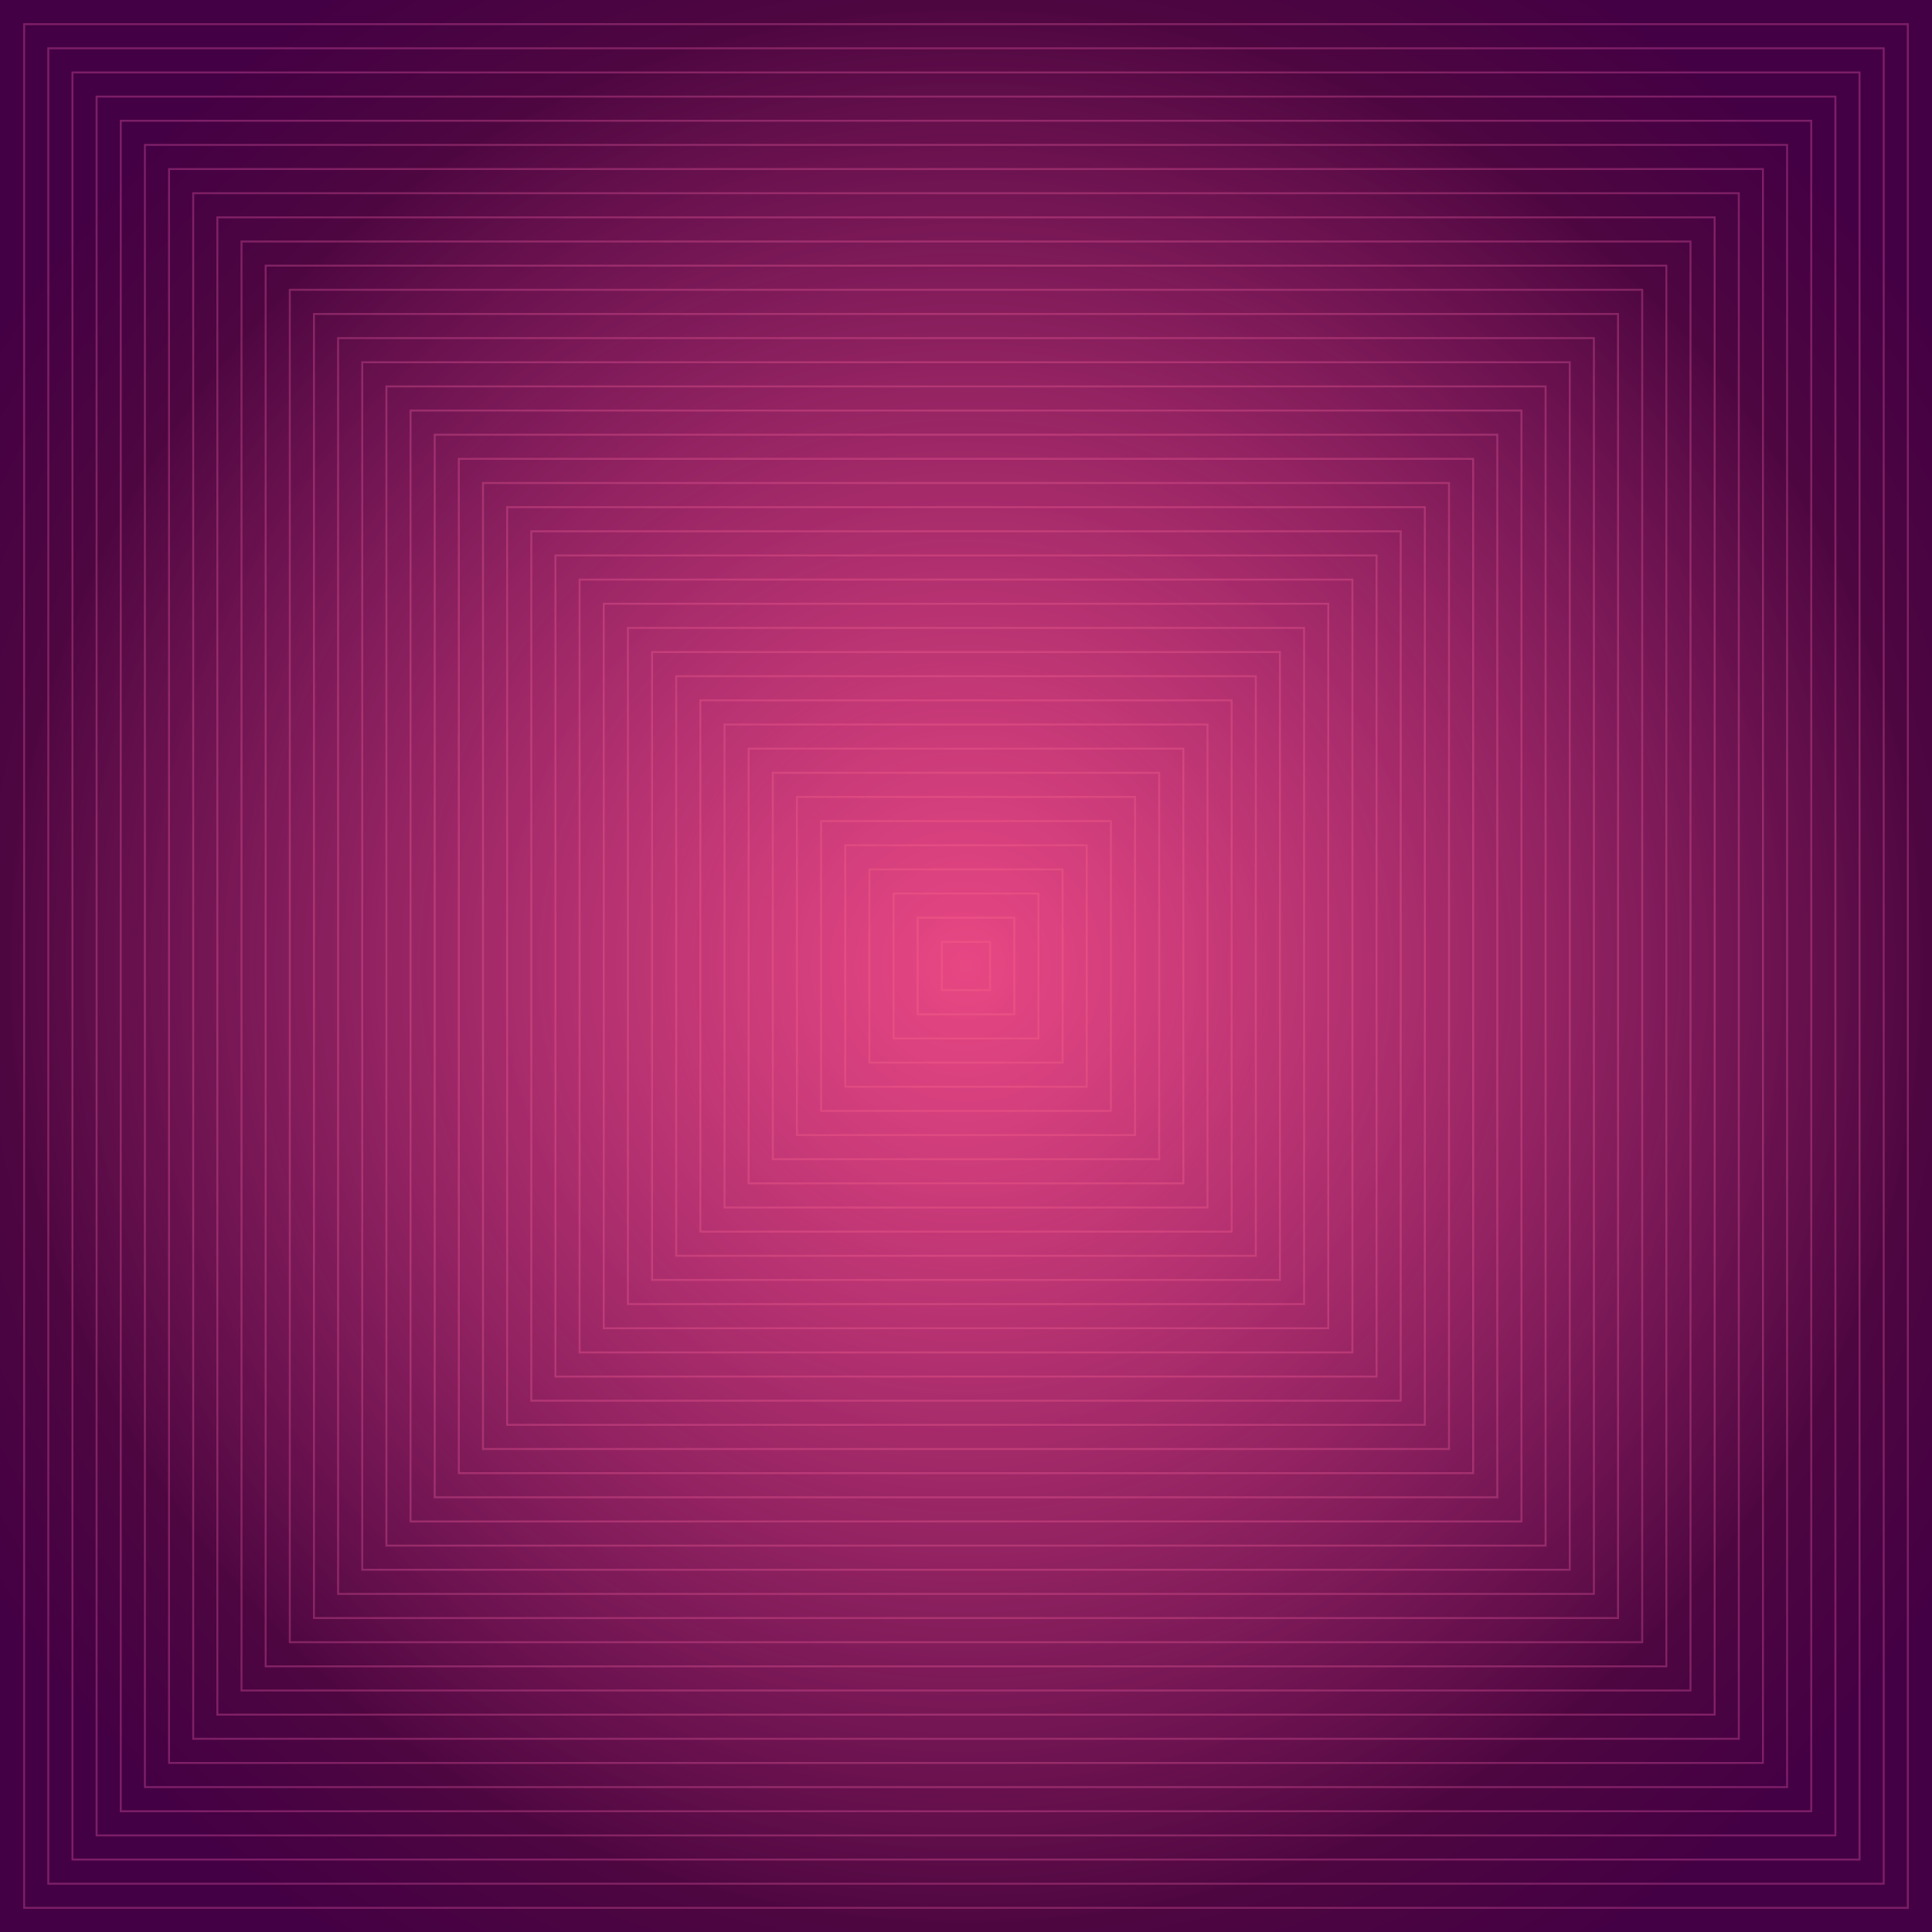
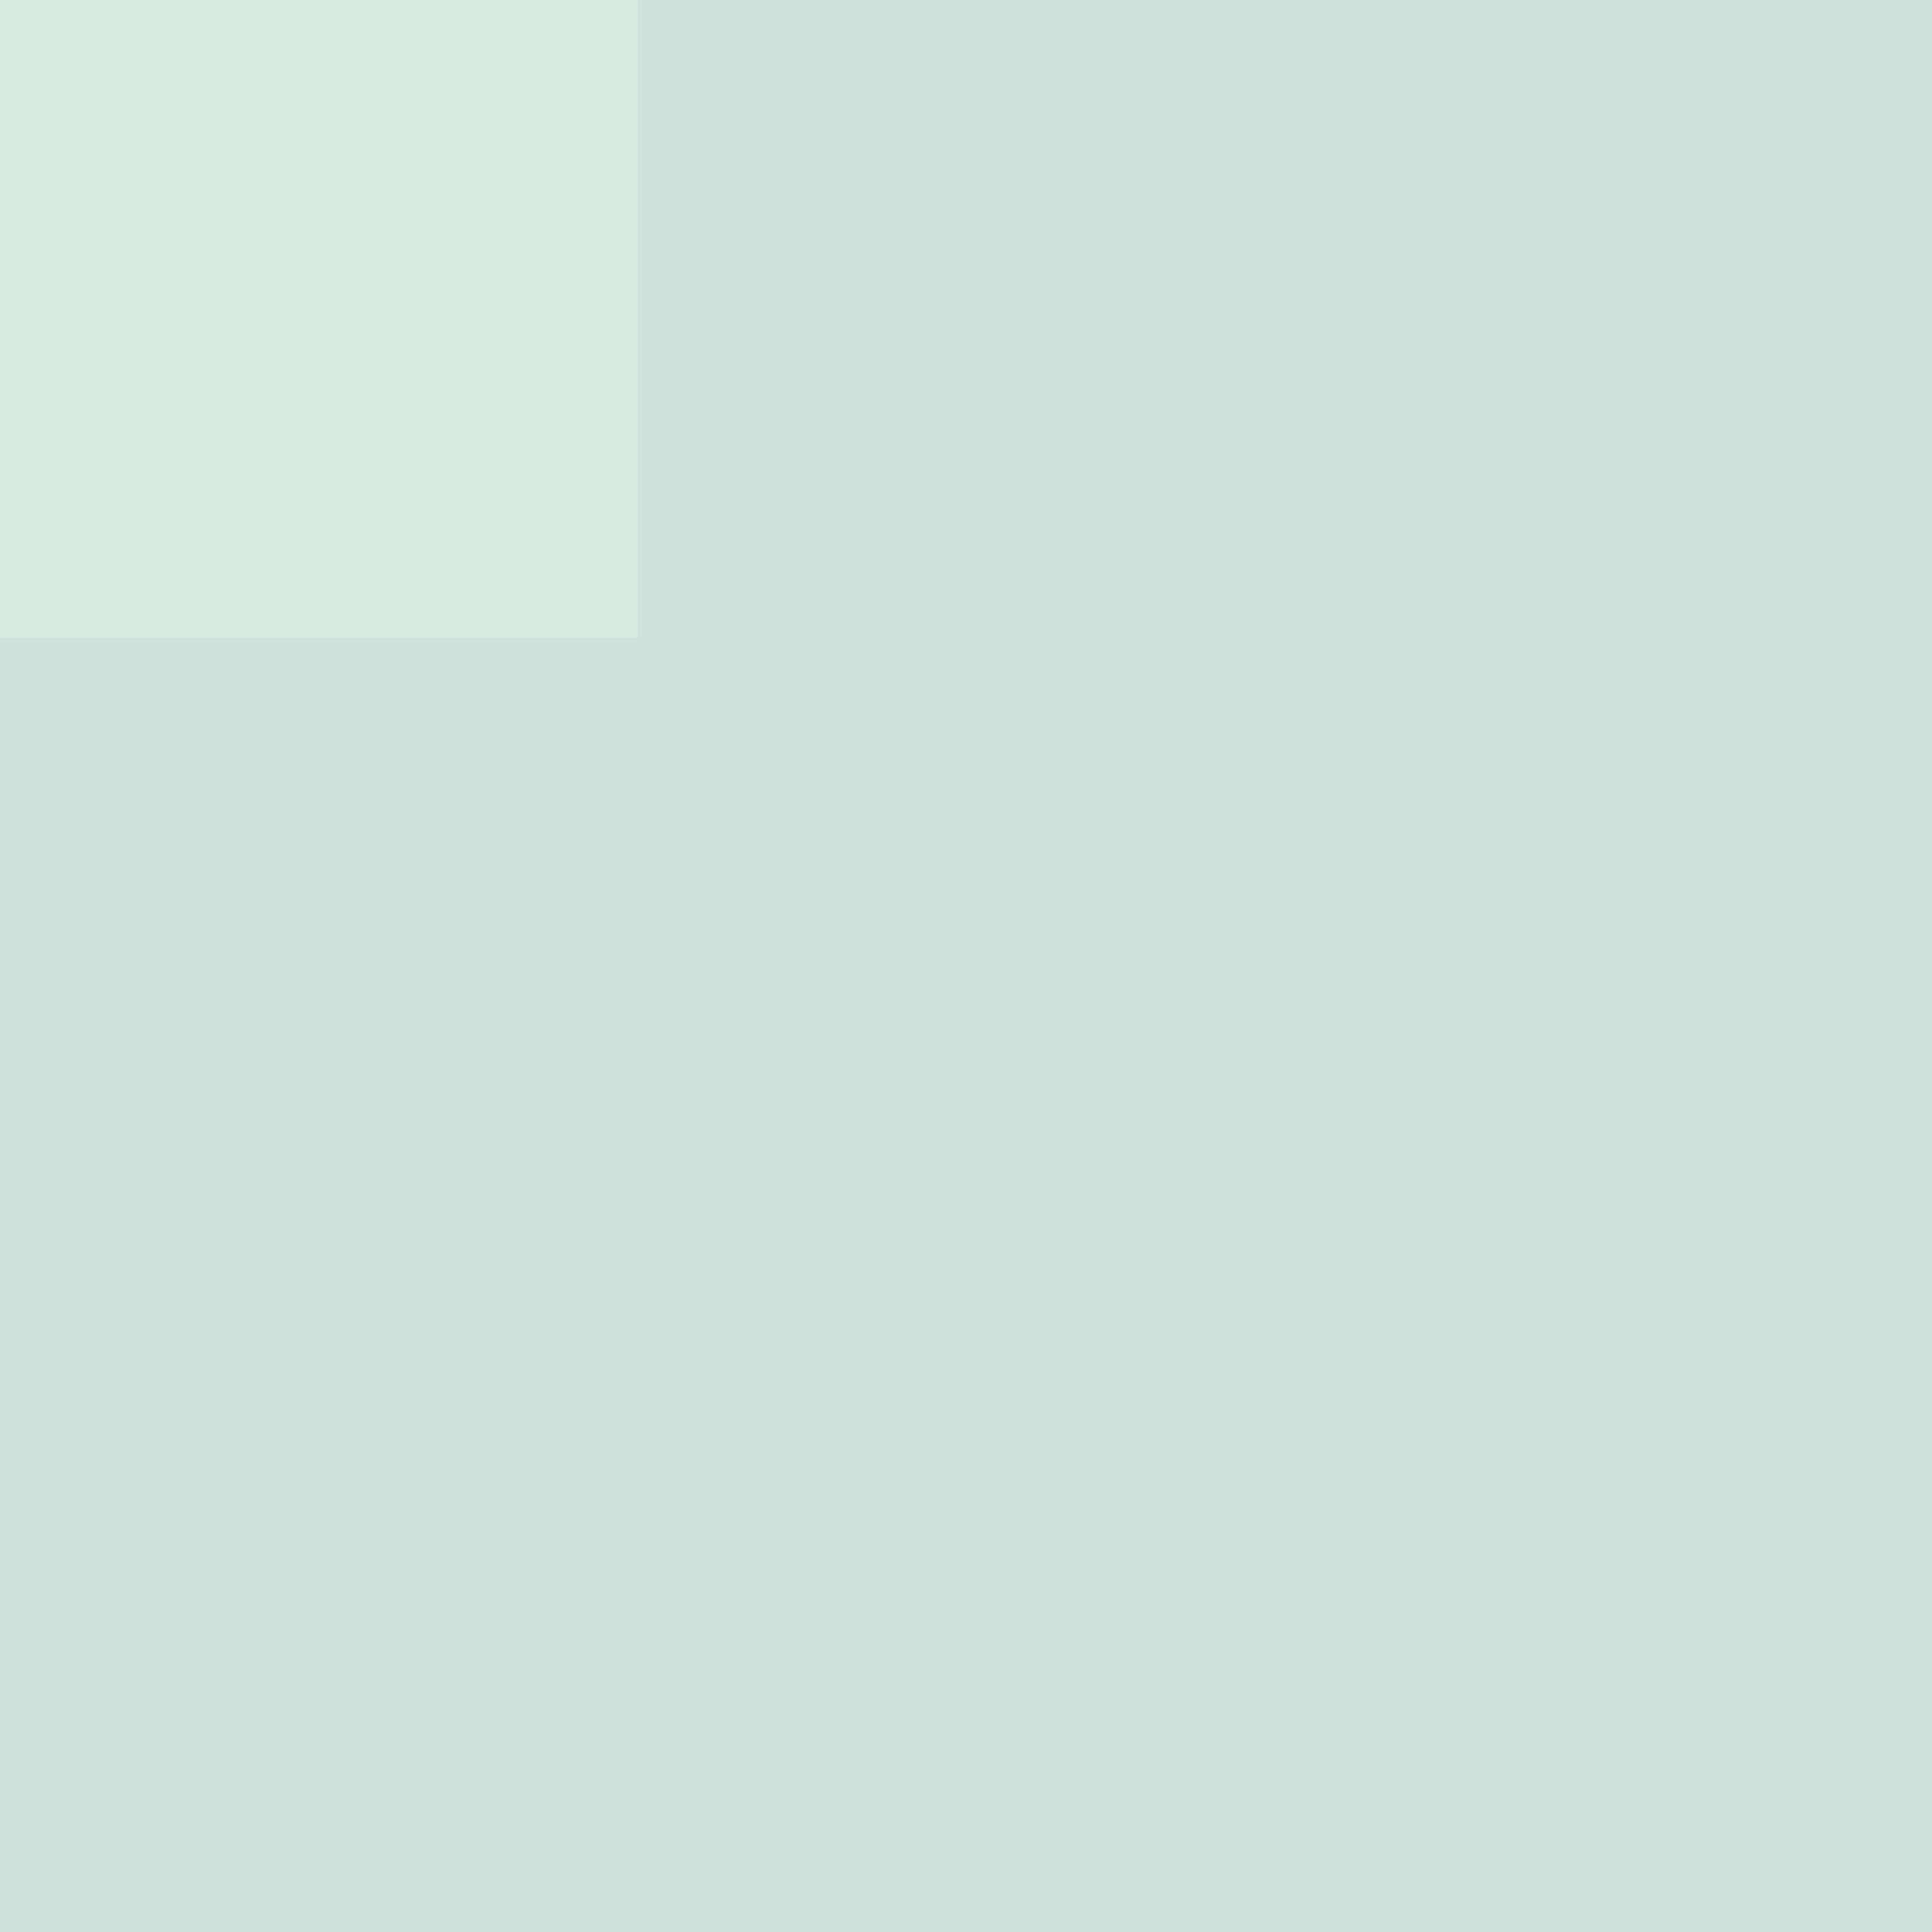
- <svg xmlns="http://www.w3.org/2000/svg" width="100%" height="100%" viewBox="0 0 1000 1000">
-   <rect fill="#dd33bb" width="1000" height="1000" />
-   <defs>
-     <radialGradient id="a" cx="500" cy="500" r="50%" gradientUnits="userSpaceOnUse">
-       <stop offset="0" stop-color="#dd33bb" />
-       <stop offset="1" stop-color="#404" />
-     </radialGradient>
-     <radialGradient id="b" cx="500" cy="500" r="60%" gradientUnits="userSpaceOnUse">
-       <stop offset="0" stop-color="#F70" stop-opacity="1" />
-       <stop offset="1" stop-color="#F70" stop-opacity="0" />
-     </radialGradient>
-   </defs>
-   <rect fill="url(#a)" width="1000" height="1000" />
-   <g fill="none" stroke="#F6B" stroke-width="1" stroke-miterlimit="10" stroke-opacity=".3">
-     <rect x="12.5" y="12.5" width="975" height="975" />
-     <rect x="25" y="25" width="950" height="950" />
-     <rect x="37.5" y="37.5" width="925" height="925" />
-     <rect x="50" y="50" width="900" height="900" />
-     <rect x="62.5" y="62.5" width="875" height="875" />
-     <rect x="75" y="75" width="850" height="850" />
-     <rect x="87.5" y="87.5" width="825" height="825" />
-     <rect x="100" y="100" width="800" height="800" />
-     <rect x="112.5" y="112.5" width="775" height="775" />
-     <rect x="125" y="125" width="750" height="750" />
-     <rect x="137.5" y="137.5" width="725" height="725" />
-     <rect x="150" y="150" width="700" height="700" />
-     <rect x="162.5" y="162.5" width="675" height="675" />
-     <rect x="175" y="175" width="650" height="650" />
-     <rect x="187.5" y="187.5" width="625" height="625" />
-     <rect x="200" y="200" width="600" height="600" />
-     <rect x="212.5" y="212.5" width="575" height="575" />
-     <rect x="225" y="225" width="550" height="550" />
-     <rect x="237.5" y="237.5" width="525" height="525" />
-     <rect x="250" y="250" width="500" height="500" />
-     <rect x="262.5" y="262.5" width="475" height="475" />
-     <rect x="275" y="275" width="450" height="450" />
-     <rect x="287.5" y="287.5" width="425" height="425" />
-     <rect x="300" y="300" width="400" height="400" />
-     <rect x="312.5" y="312.5" width="375" height="375" />
-     <rect x="325" y="325" width="350" height="350" />
-     <rect x="337.5" y="337.5" width="325" height="325" />
-     <rect x="350" y="350" width="300" height="300" />
-     <rect x="362.5" y="362.5" width="275" height="275" />
-     <rect x="375" y="375" width="250" height="250" />
-     <rect x="387.5" y="387.5" width="225" height="225" />
-     <rect x="400" y="400" width="200" height="200" />
-     <rect x="412.5" y="412.5" width="175" height="175" />
-     <rect x="425" y="425" width="150" height="150" />
-     <rect x="437.5" y="437.5" width="125" height="125" />
-     <rect x="450" y="450" width="100" height="100" />
-     <rect x="462.5" y="462.5" width="75" height="75" />
-     <rect x="475" y="475" width="50" height="50" />
-     <rect x="487.5" y="487.5" width="25" height="25" />
-   </g>
-   <rect fill-opacity=".3" fill="url(#b)" width="1000" height="1000" />
+ <svg xmlns="http://www.w3.org/2000/svg" width="55" height="55" viewBox="0 0 100 100">
+   <rect fill="#D0E2DB" width="100" height="100" />
+   <rect x="0" y="0" width="33" height="33" fill-opacity="0.6" fill="#DCF3E4" />
</svg>
